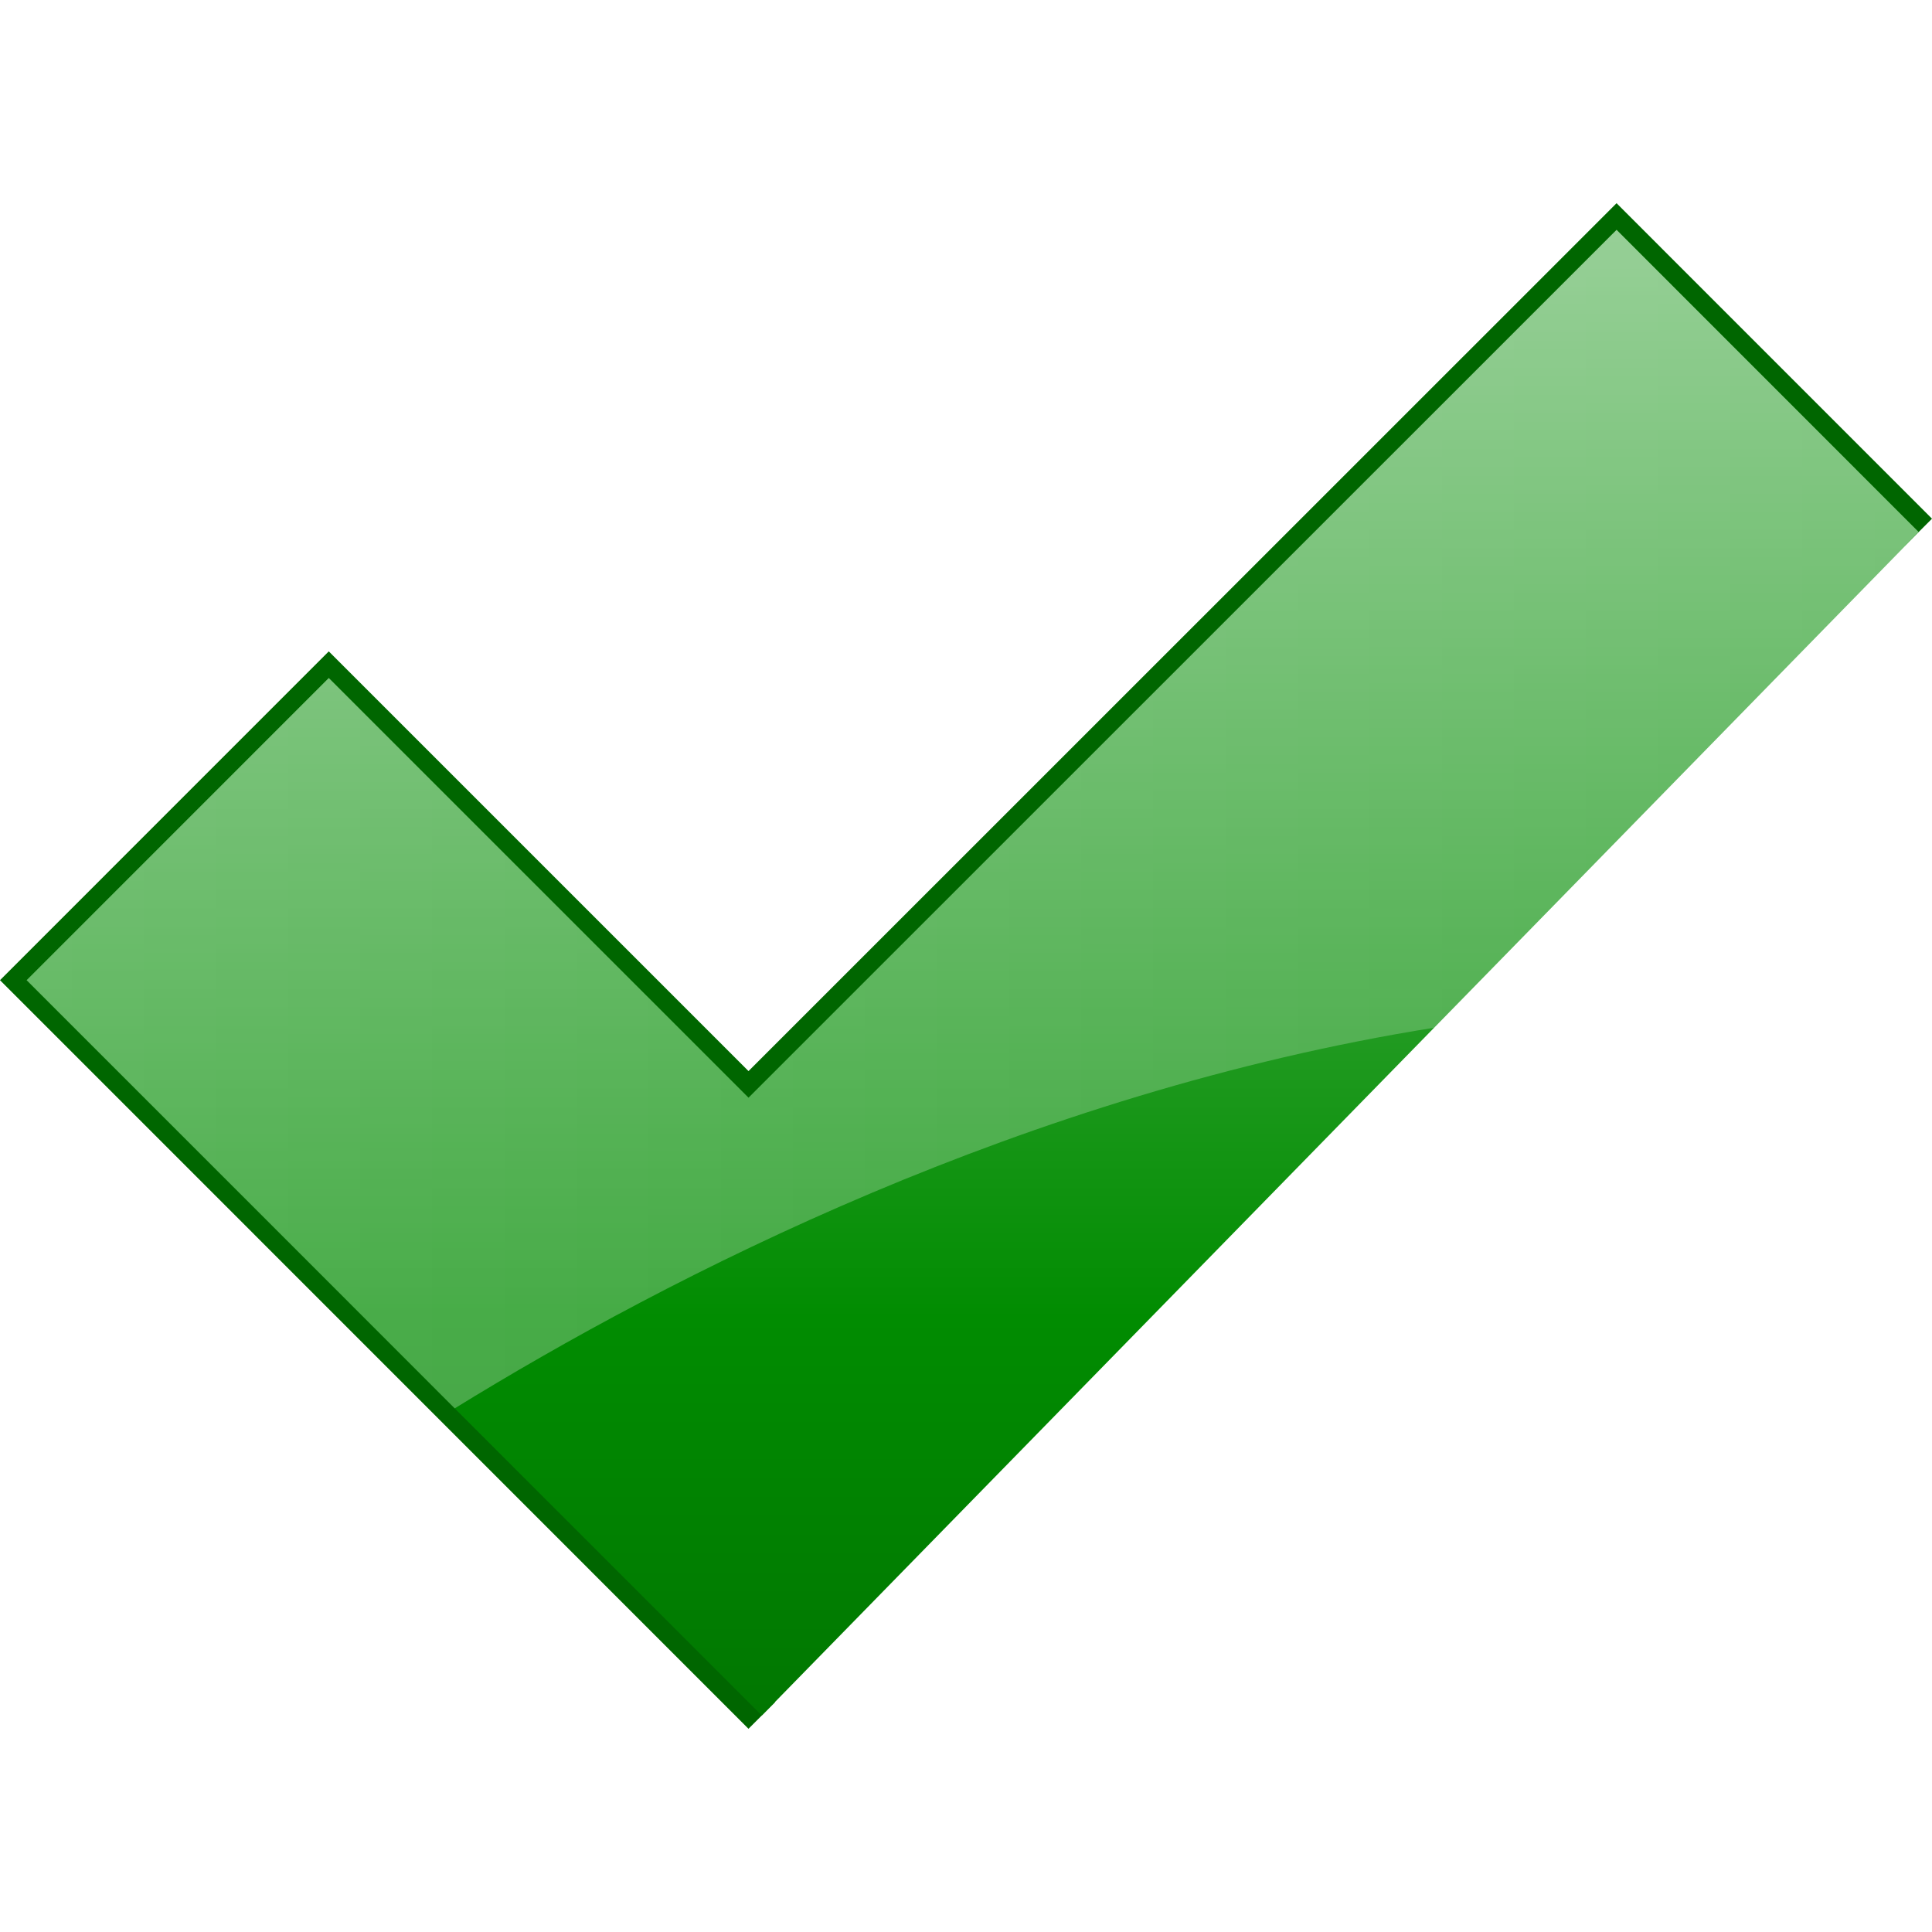
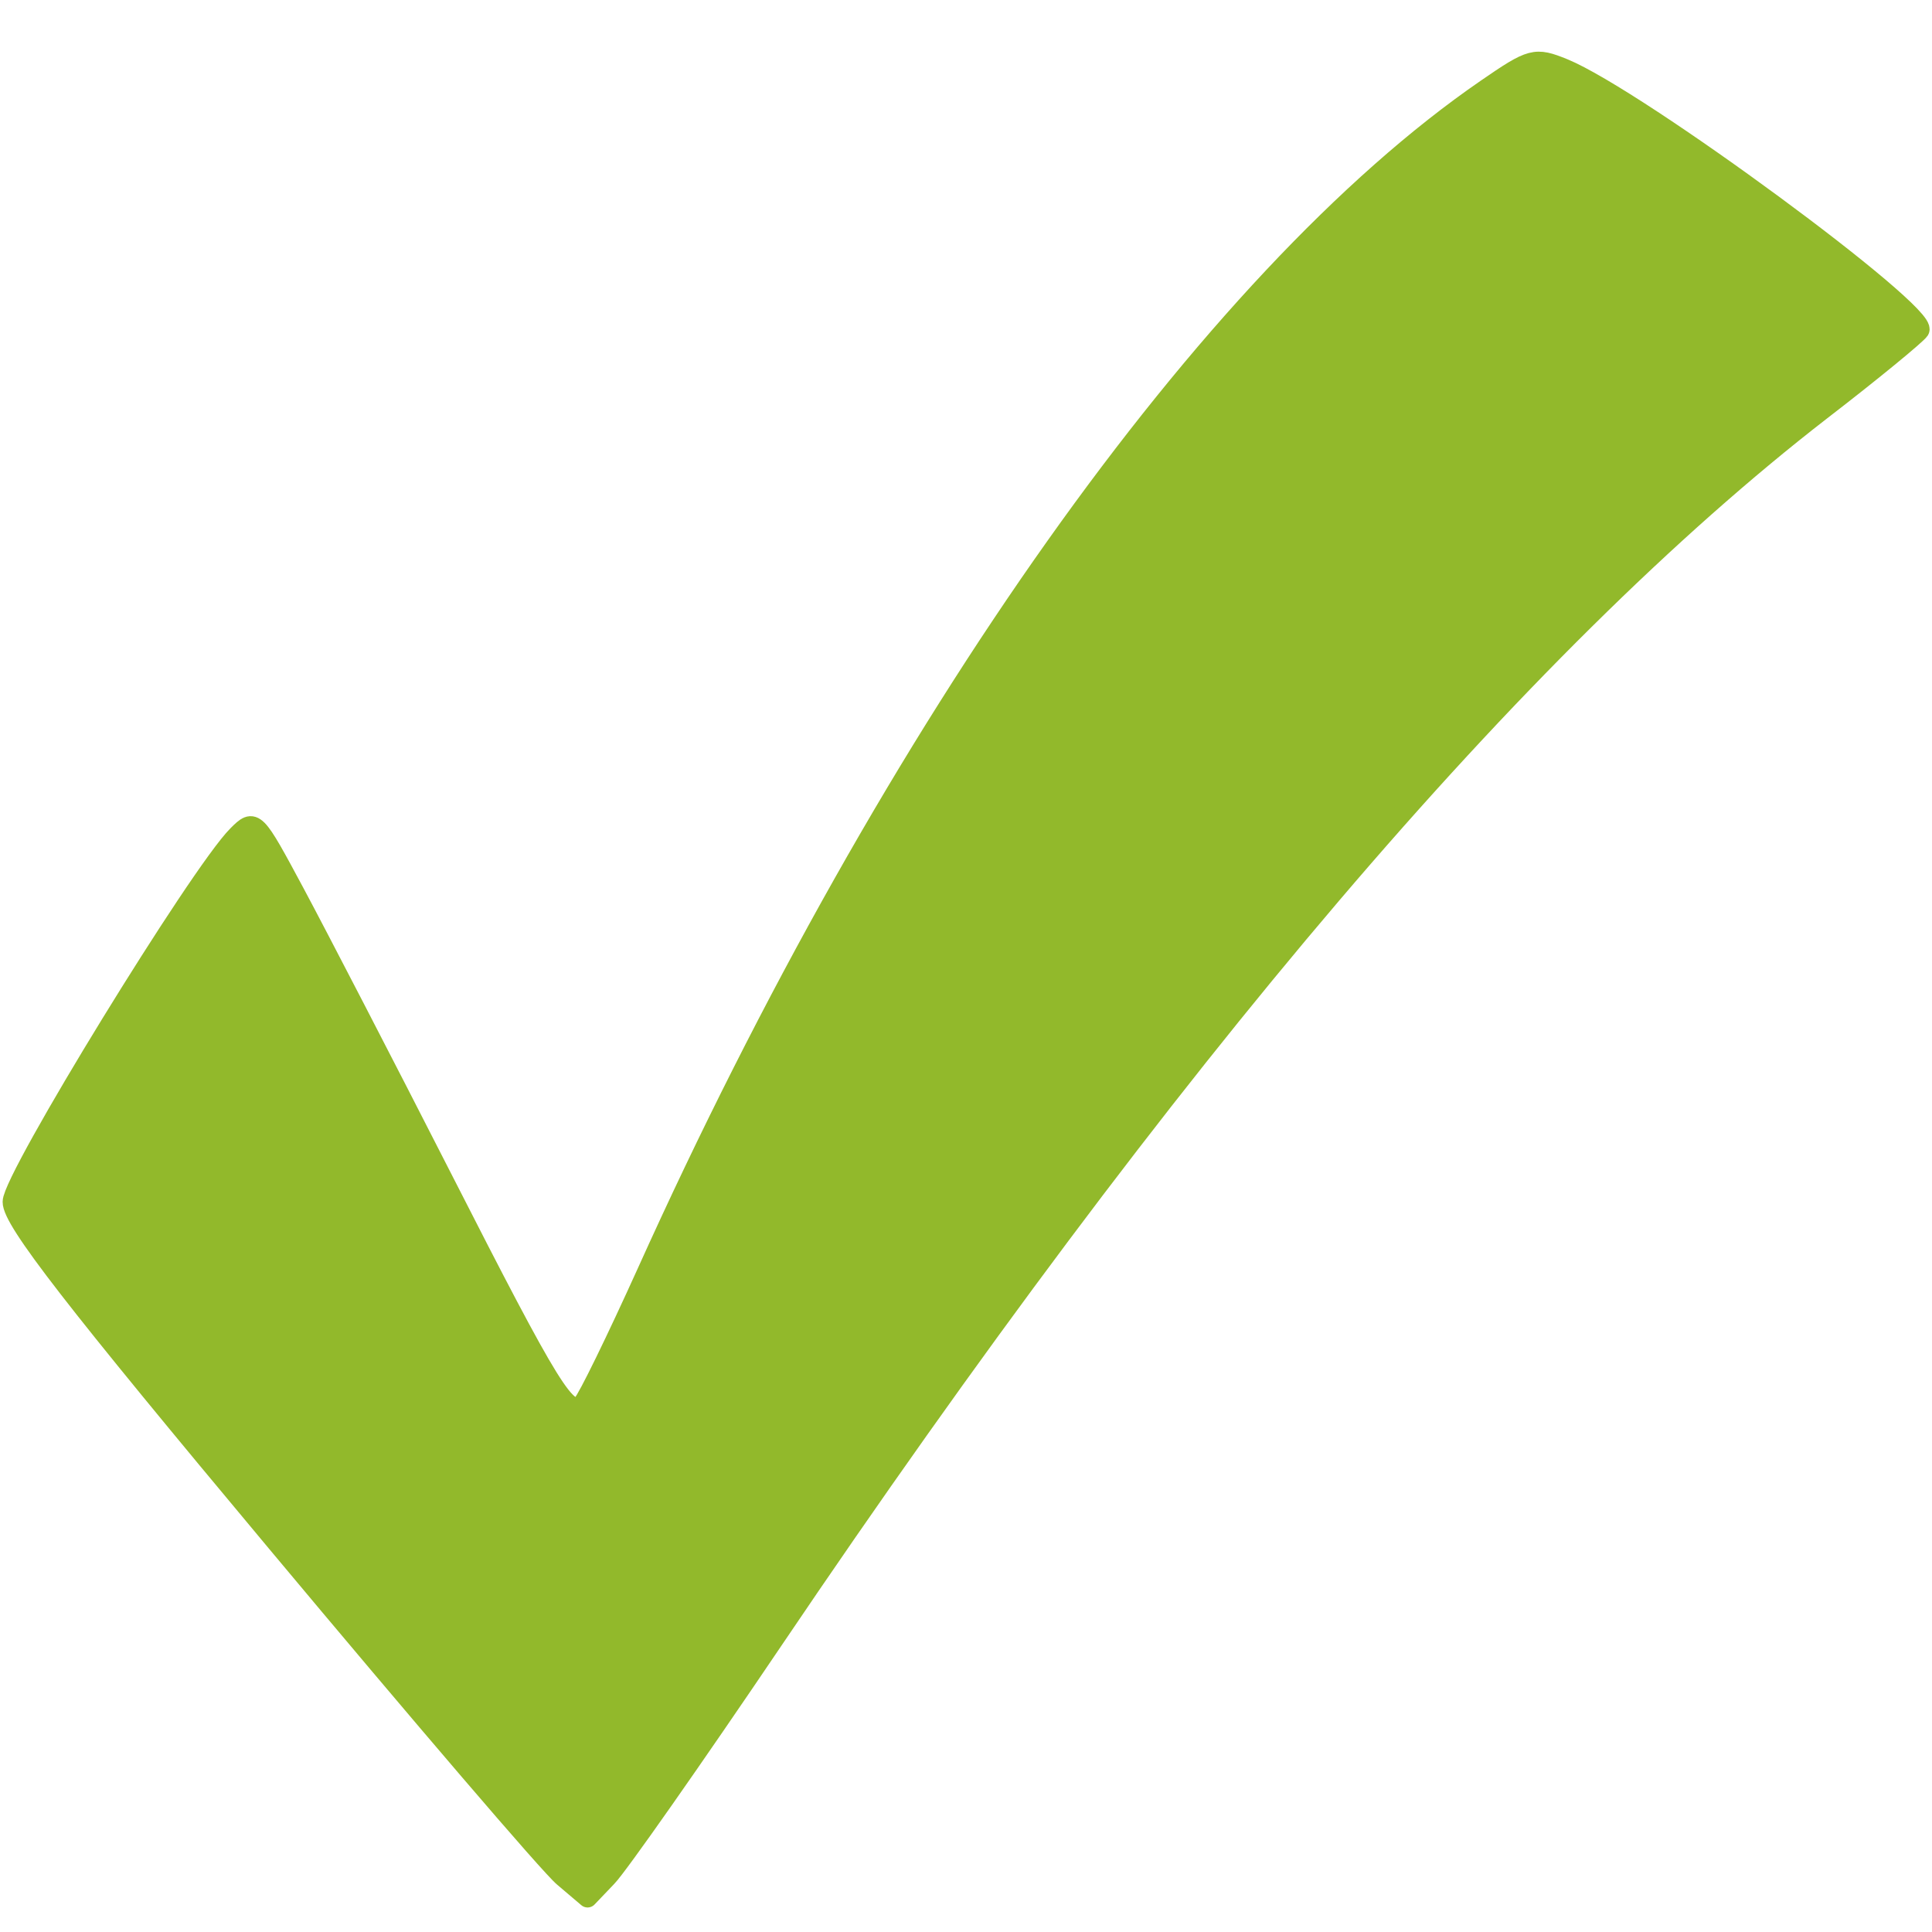
- <svg xmlns="http://www.w3.org/2000/svg" version="1.1" height="32" width="32" viewBox="0 0.008 136.761 107.992">
-   <defs>
-     <linearGradient id="def0" x1="0.5" x2="0.5" y1="1.642" y2="-0.139">
-       <stop offset="0" stop-color="#004400" />
-       <stop offset="0.511" stop-color="#018C01" />
-       <stop offset="1" stop-color="#91CD91" />
-     </linearGradient>
-     <linearGradient id="def1" x1="-5.37426E-06" x2="1" y1="0.5" y2="0.5">
-       <stop offset="0" stop-color="#FFFFFF" style="stop-opacity:0.302" />
-       <stop offset="1" stop-color="#FFFFFF" style="stop-opacity:0.2" />
-     </linearGradient>
-   </defs>
-   <g>
-     <path d="M52.984,108L0,55.008 23.273,31.732 52.985,61.443 114.432,0.008 136.761,22.341 134.875,24.227 114.432,3.779 52.985,65.213 23.273,35.503 3.771,55.008 54.869,106.115 52.984,108z" fill="#006600" />
-     <path d="M135.818,23.285L114.433,1.894 52.986,63.328 23.273,33.618 1.885,55.008 21.173,74.296 34.522,87.653 53.926,107.058" fill="url(#def0)" />
-     <path d="M52.986,63.327L23.274,33.618 1.886,55.008 21.173,74.296 32.188,85.318C47.348,75.974,72.592,62.987,101.517,58.374L135.818,23.285 114.433,1.894 52.986,63.327z" fill="url(#def1)" />
+ <svg xmlns="http://www.w3.org/2000/svg" width="32" height="32" viewBox="0 0 8.467 8.467">
+   <g transform="translate(-263.107 -240.311)">
+     <flowRoot xml:space="preserve" style="line-height:1.25" transform="translate(-83.87 -175.735)" font-style="normal" font-weight="400" font-size="192" font-family="sans-serif" letter-spacing="0" word-spacing="0" fill="#000" fill-opacity="1" stroke="none">
+       <flowRegion font-size="192">
+         <path d="M48.571 157.987h1002.857v384.286H48.571z" />
+       </flowRegion>
+       <flowPara />
+     </flowRoot>
+     <path d="M265.576 248.538c-.058-.048-.625-.71-1.26-1.47-.886-1.06-1.156-1.408-1.155-1.49 0-.105.82-1.441.986-1.607.076-.076.078-.073.254.255.098.183.388.743.644 1.245.483.948.55 1.056.615.991.021-.021.147-.279.28-.573 1.083-2.402 2.468-4.355 3.68-5.189.199-.137.214-.141.34-.09.324.133 1.604 1.076 1.56 1.148-.013.02-.207.18-.433.354-1.326 1.027-2.867 2.835-4.589 5.385-.354.524-.683.993-.73 1.041l-.086.09z" fill="#92b92b" stroke="#92b92b" stroke-width=".085" stroke-linejoin="round" />
  </g>
</svg>
